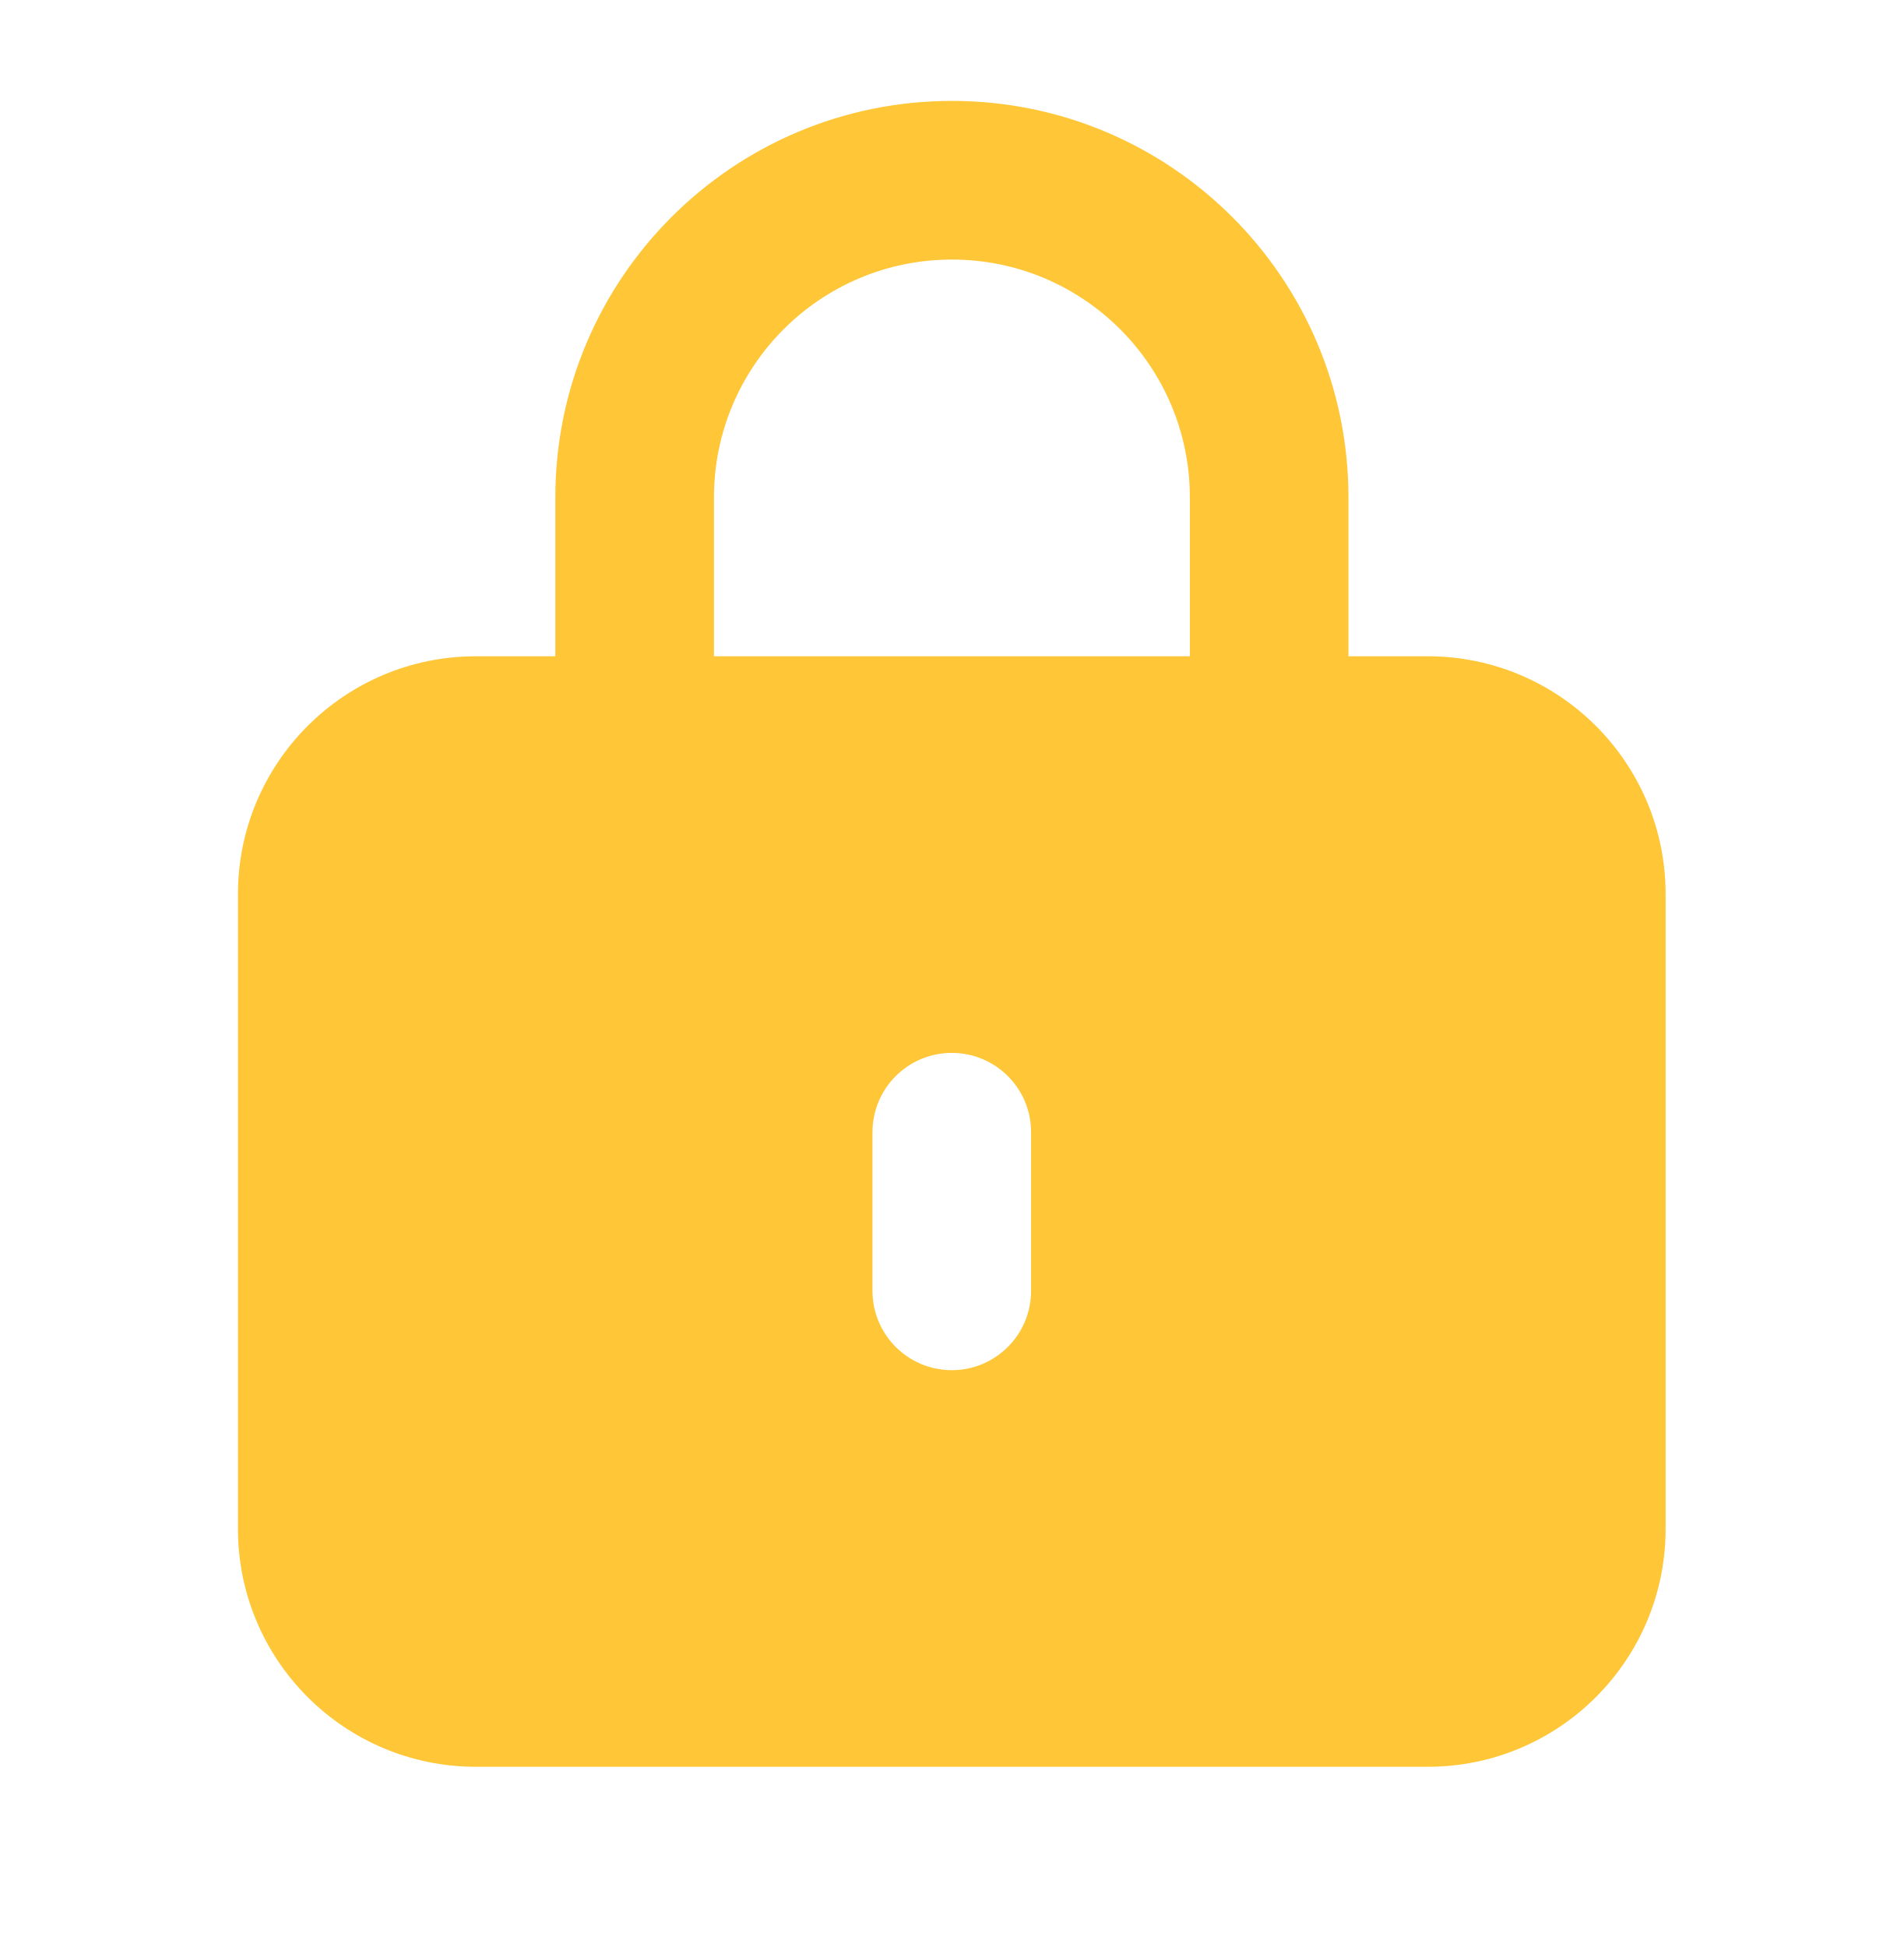
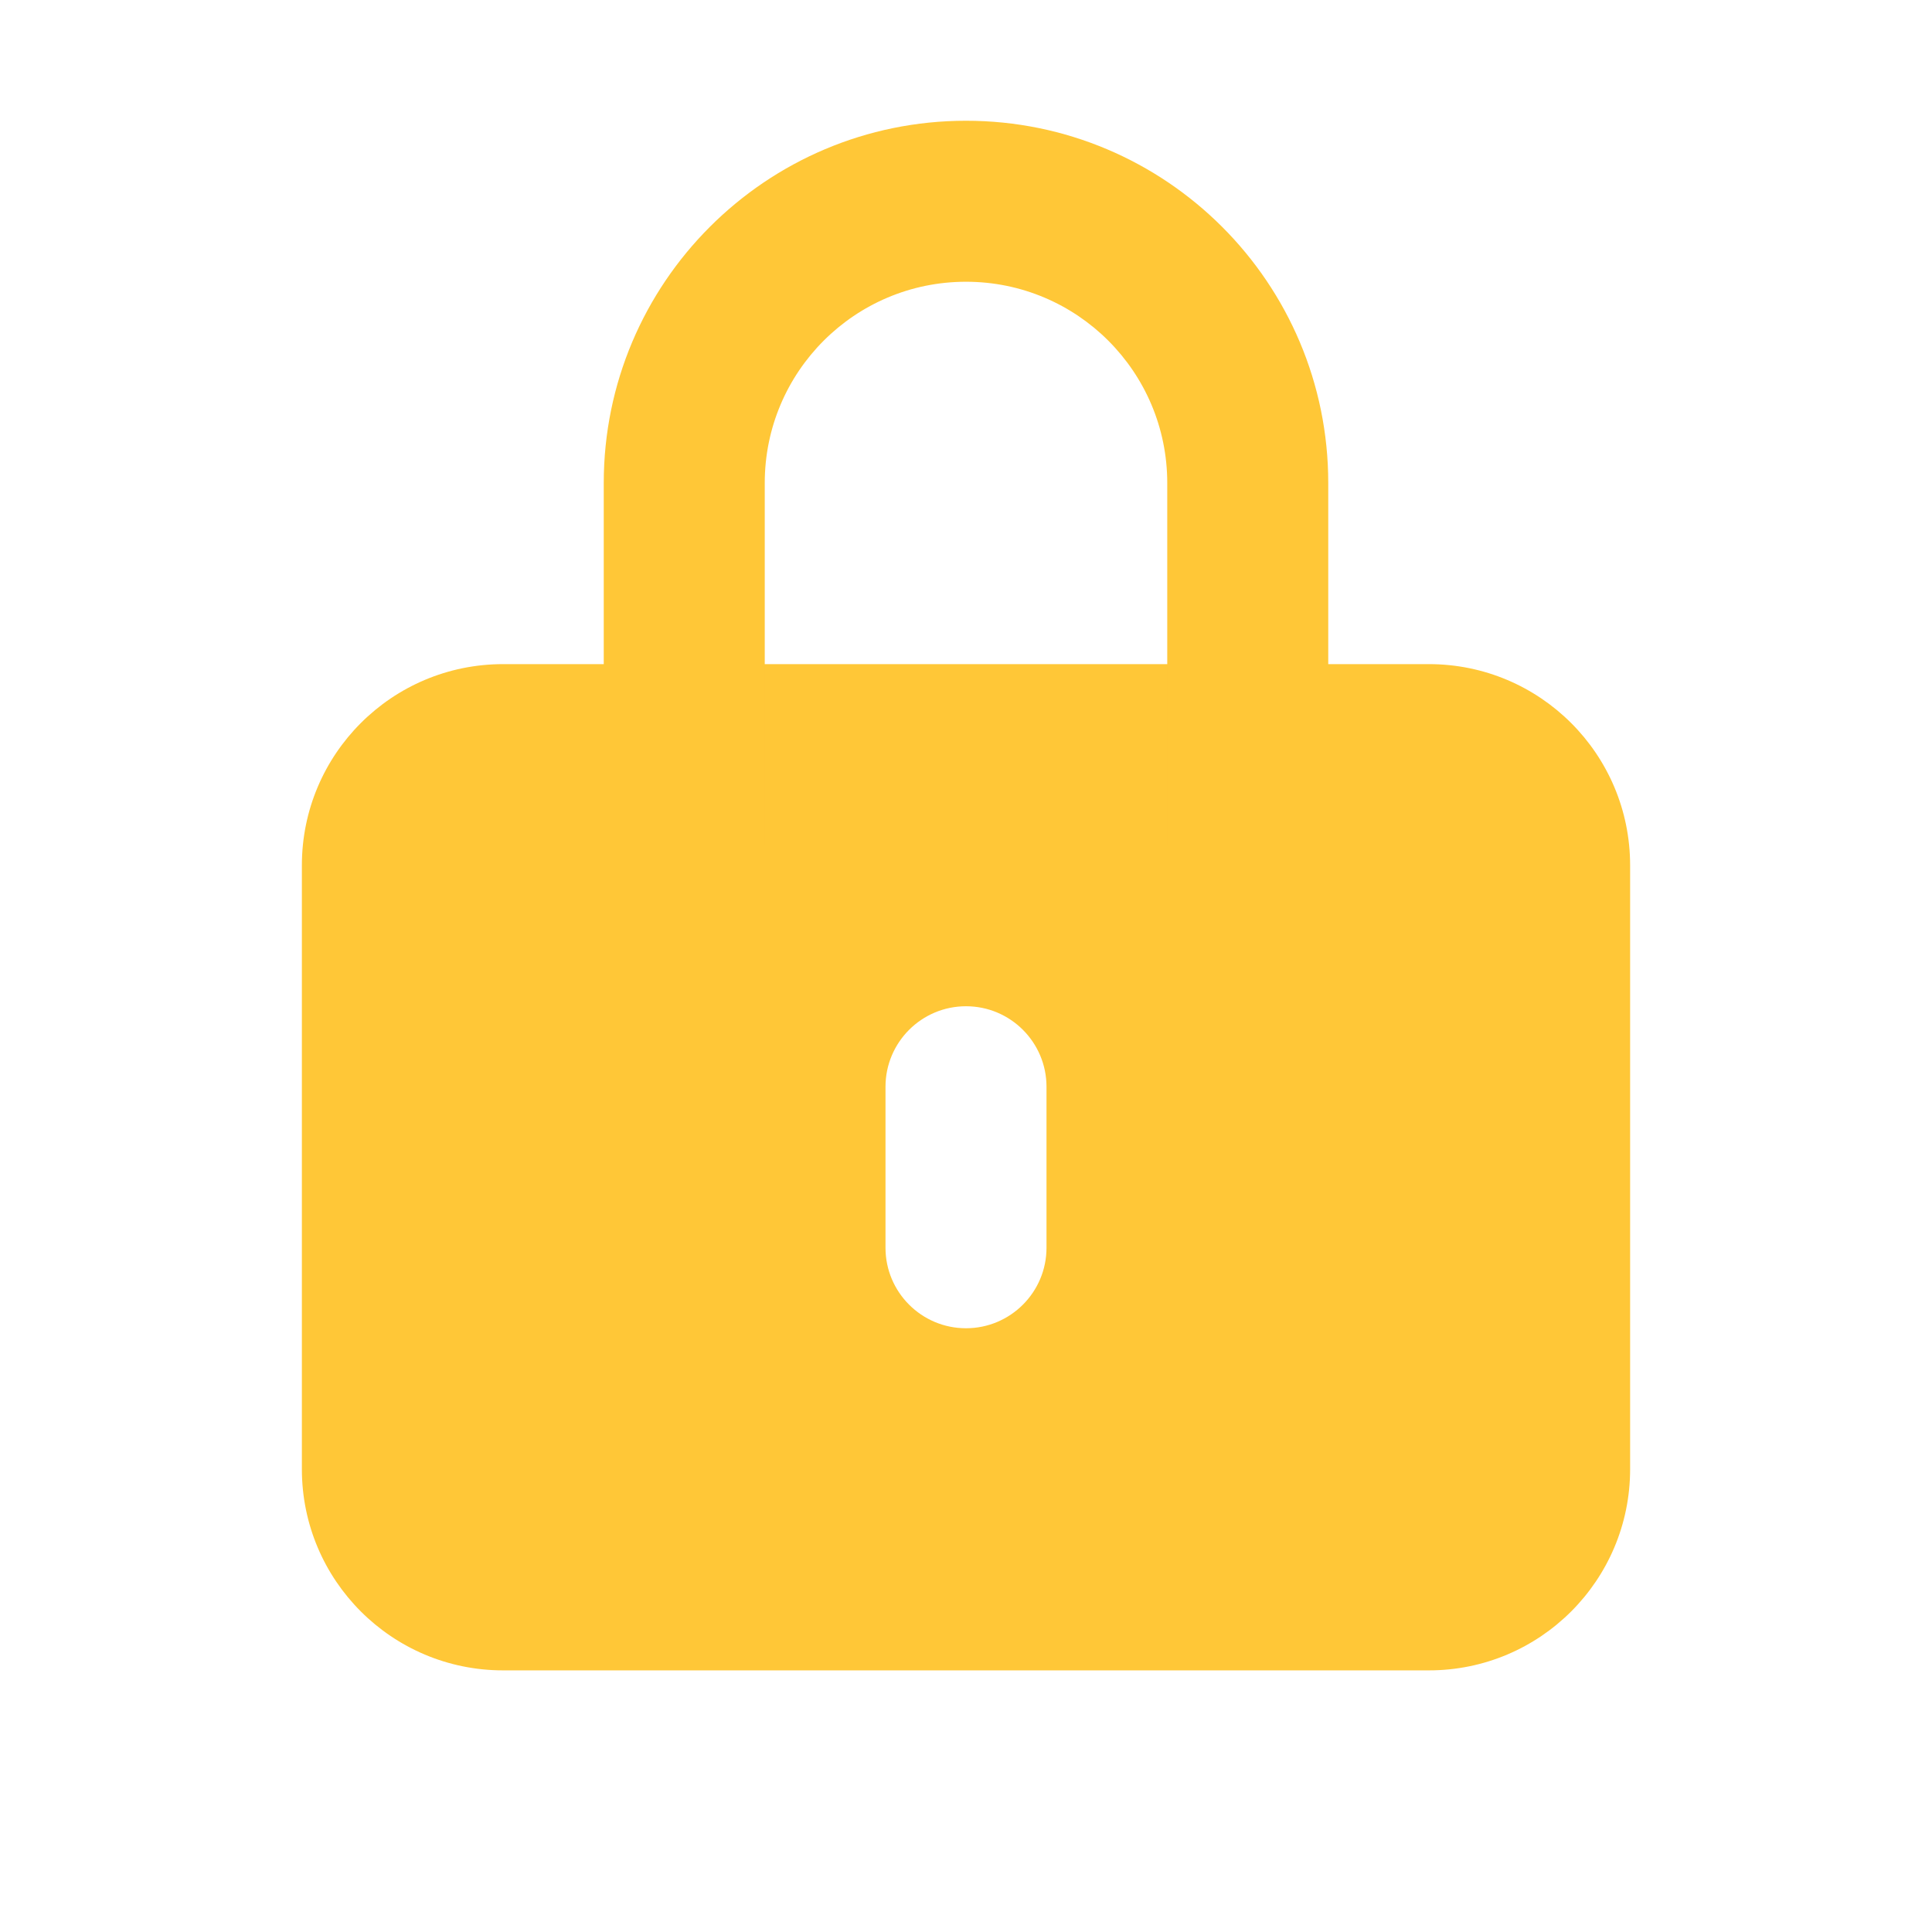
- <svg xmlns="http://www.w3.org/2000/svg" width="44" height="45" viewBox="0 0 44 45" fill="none">
-   <path fill-rule="evenodd" clip-rule="evenodd" d="M27.503 16.999V11.499C27.503 8.461 25.04 5.999 22.003 5.999C18.965 5.999 16.503 8.461 16.503 11.499V16.999H27.503ZM22.003 2.332C16.94 2.332 12.836 6.436 12.836 11.499V20.665H31.169V11.499C31.169 6.436 27.065 2.332 22.003 2.332Z" fill="#FFC737" />
-   <path fill-rule="evenodd" clip-rule="evenodd" d="M11 15.168C7.962 15.168 5.5 17.63 5.5 20.668V35.335C5.5 38.372 7.962 40.835 11 40.835H33C36.038 40.835 38.5 38.372 38.5 35.335V20.668C38.5 17.63 36.038 15.168 33 15.168H11ZM22 24.335C20.988 24.335 20.167 25.155 20.167 26.168V29.835C20.167 30.847 20.988 31.668 22 31.668C23.012 31.668 23.833 30.847 23.833 29.835V26.168C23.833 25.155 23.012 24.335 22 24.335Z" fill="#FFC737" />
+ <svg xmlns="http://www.w3.org/2000/svg" width="24" height="24" viewBox="0 0 24 24" fill="none">
+   <path fill-rule="evenodd" clip-rule="evenodd" d="M6.25 8.25C4.869 8.25 3.75 9.369 3.75 10.75V18.25C3.75 19.631 4.869 20.75 6.25 20.75H17.75C19.131 20.75 20.25 19.631 20.25 18.25V10.75C20.25 9.369 19.131 8.25 17.75 8.25H6.25ZM12 12.5C11.448 12.5 11 12.948 11 13.5V15.5C11 16.052 11.448 16.5 12 16.5C12.552 16.5 13 16.052 13 15.5V13.5C13 12.948 12.552 12.5 12 12.5Z" fill="#FFC737" />
+   <path fill-rule="evenodd" clip-rule="evenodd" d="M12 1.5C9.515 1.5 7.5 3.515 7.5 6V10.5H9.5V6C9.5 4.619 10.619 3.5 12 3.5C13.381 3.5 14.5 4.619 14.5 6V10.5H16.5V6C16.5 3.515 14.485 1.5 12 1.5Z" fill="#FFC737" />
</svg>
